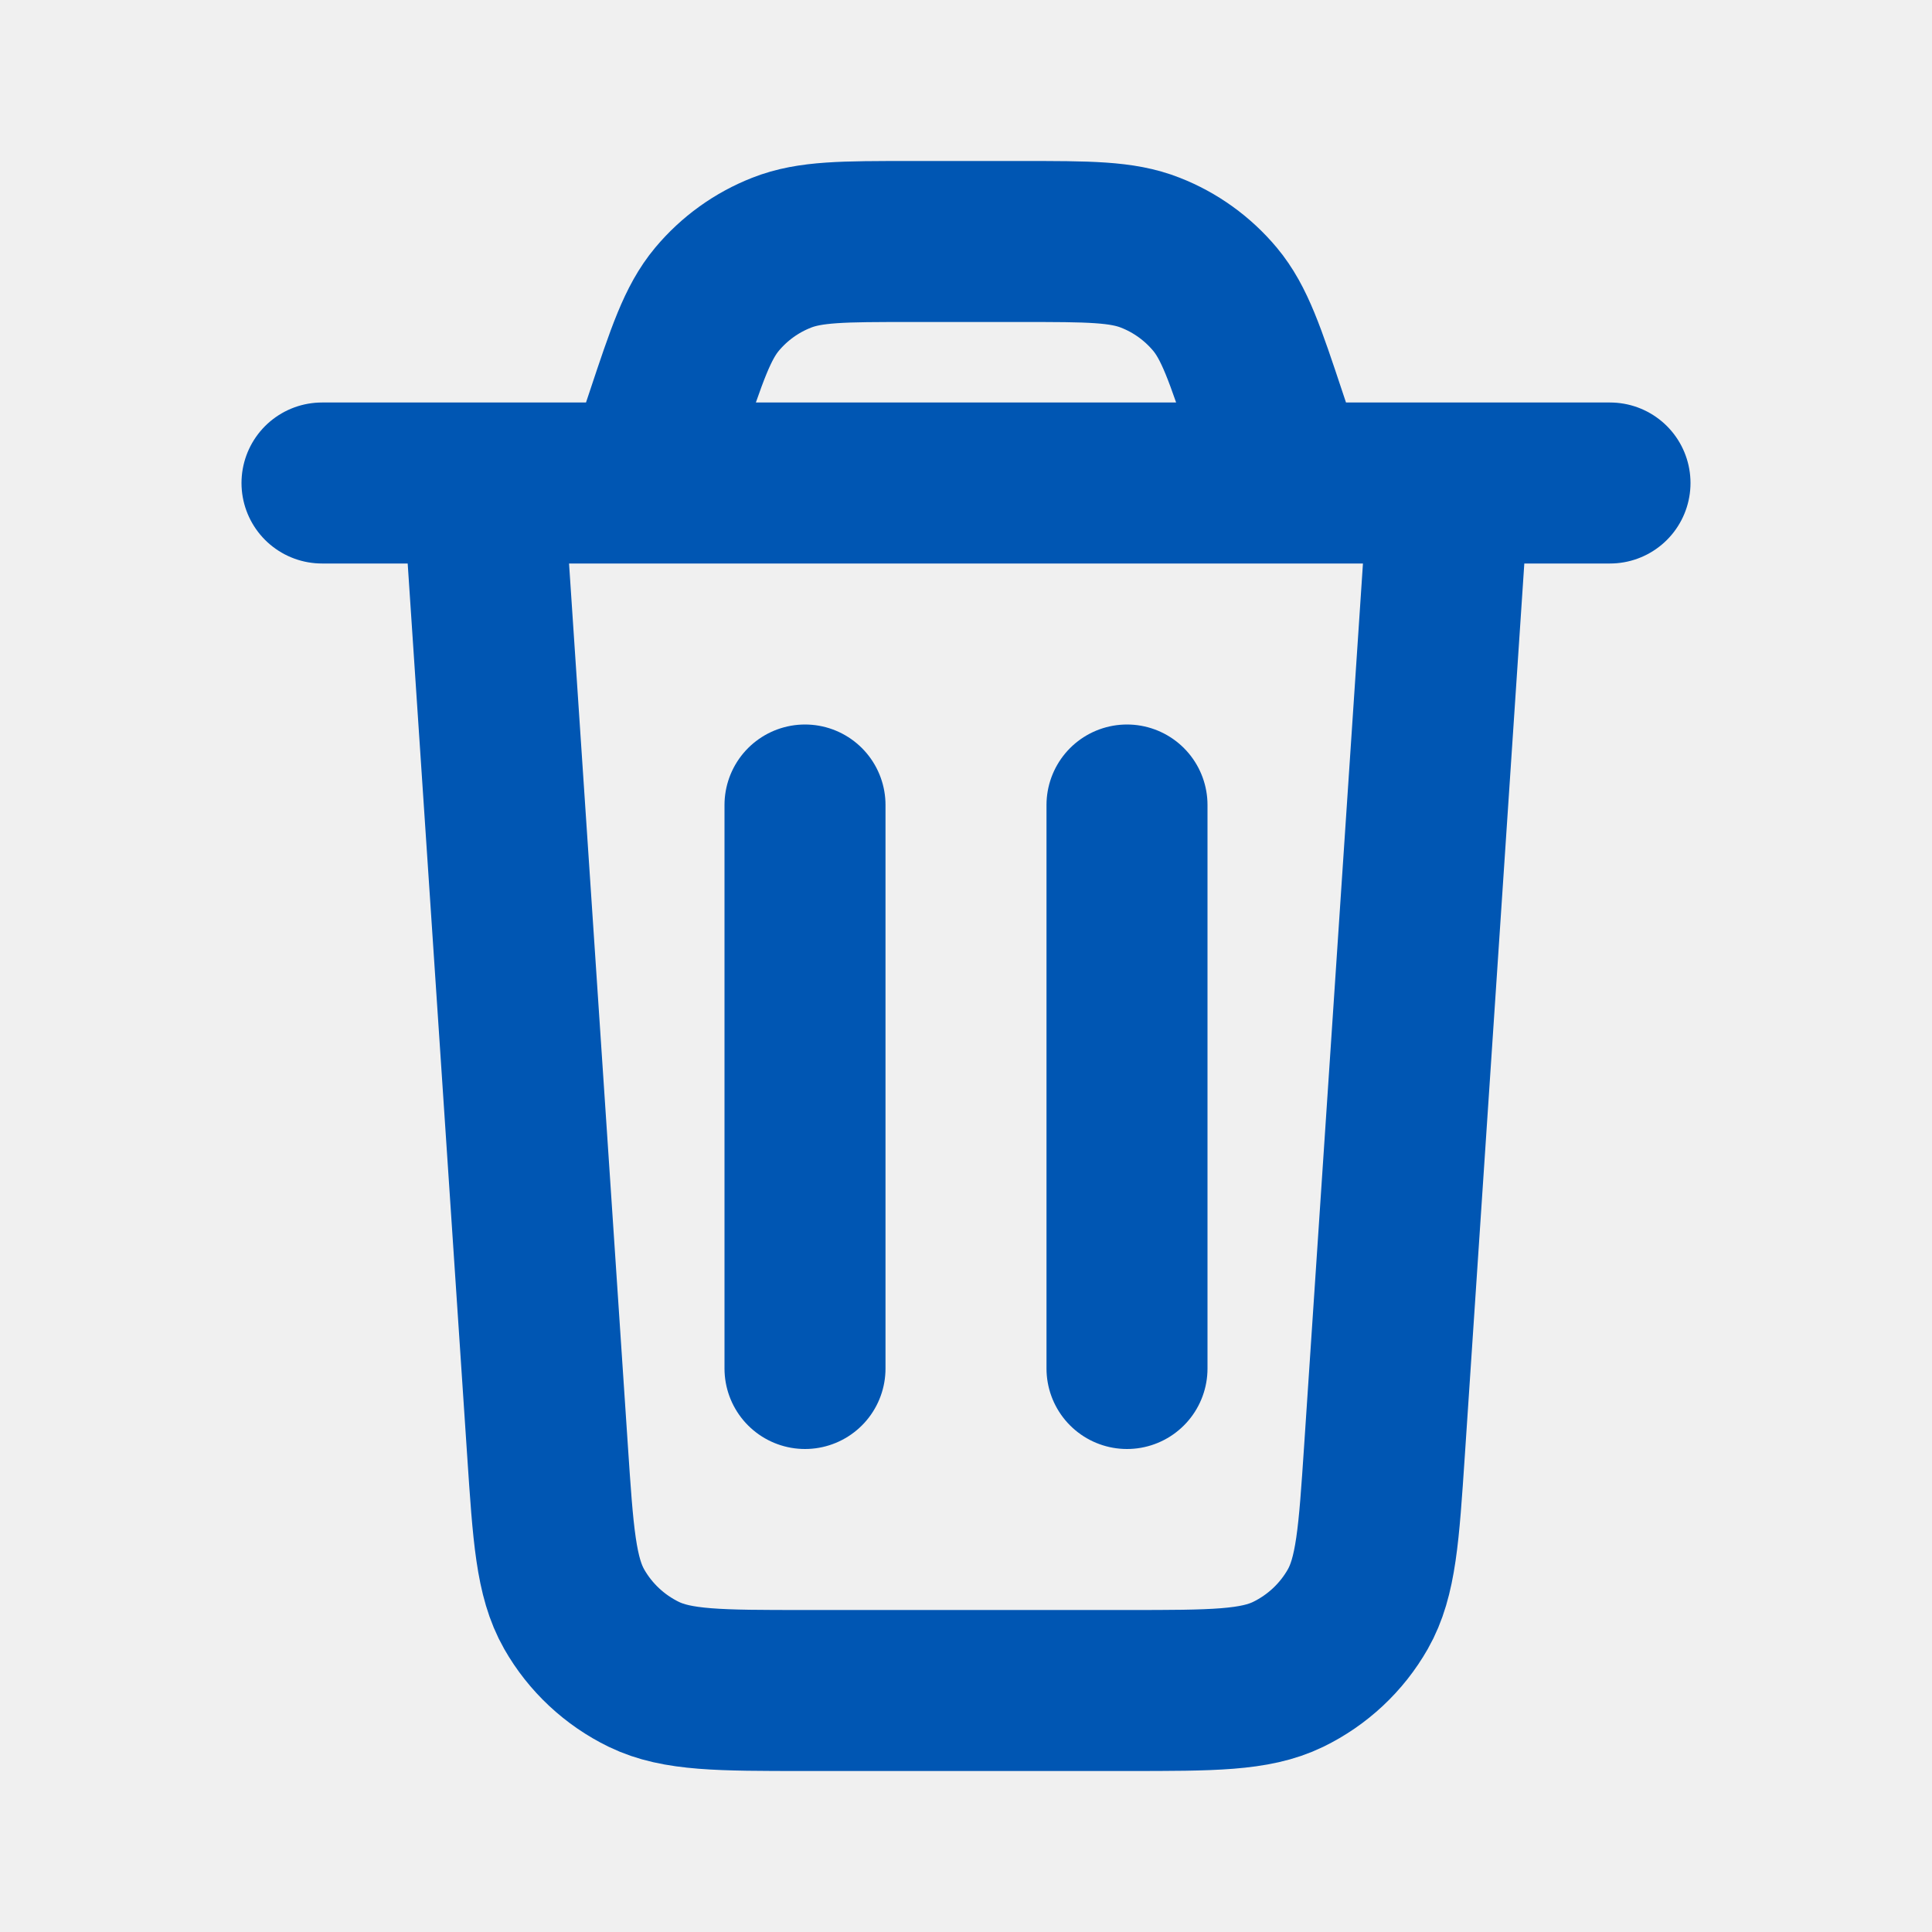
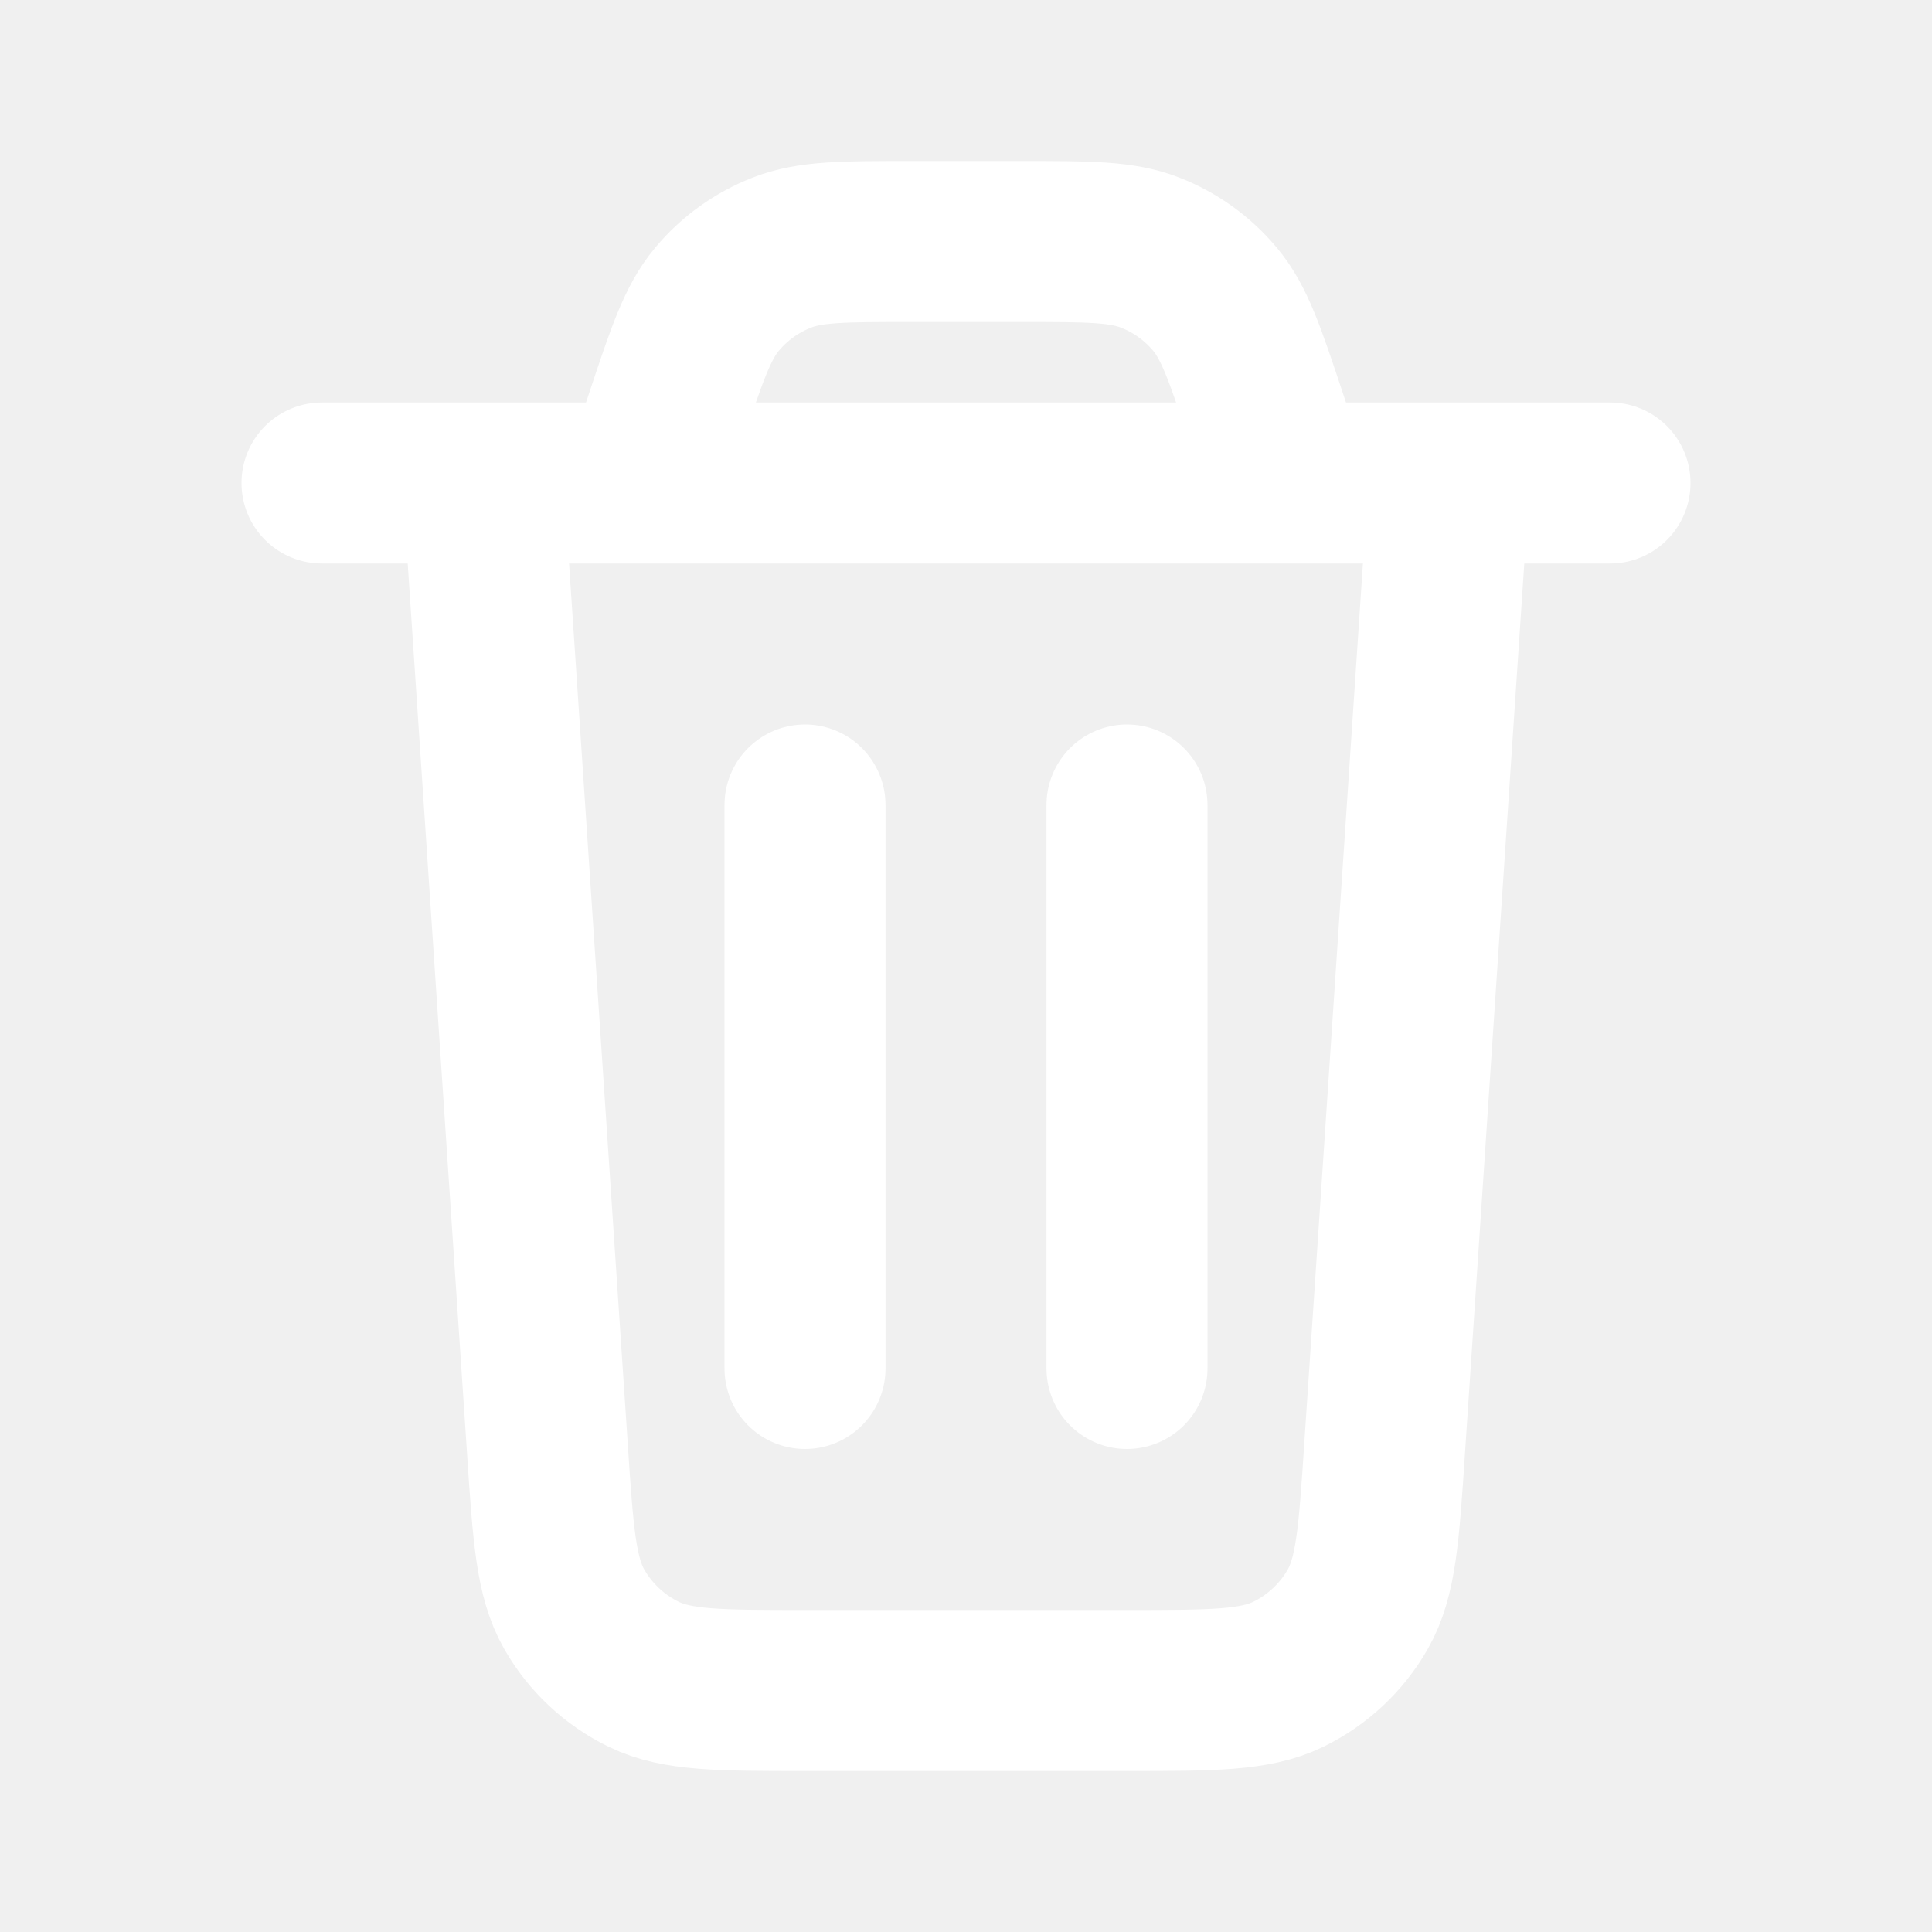
- <svg xmlns="http://www.w3.org/2000/svg" width="800px" height="800px" viewBox="0 0 24 24" fill="none" stroke="#0056b3">
+ <svg xmlns="http://www.w3.org/2000/svg" width="800px" height="800px" viewBox="0 0 24 24" fill="none" stroke="#fff">
  <g id="SVGRepo_bgCarrier" stroke-width="0" />
  <g id="SVGRepo_tracerCarrier" stroke-linecap="round" stroke-linejoin="round" />
  <g id="SVGRepo_iconCarrier">
-     <path d="M18 6L17.199 18.013C17.129 19.065 17.094 19.591 16.867 19.99C16.667 20.341 16.365 20.623 16.001 20.8C15.588 21 15.061 21 14.006 21H9.994C8.939 21 8.412 21 7.999 20.8C7.635 20.623 7.333 20.341 7.133 19.99C6.906 19.591 6.871 19.065 6.801 18.013L6 6M4 6H20M16 6L15.729 5.188C15.467 4.401 15.336 4.008 15.093 3.717C14.878 3.46 14.602 3.261 14.29 3.139C13.938 3 13.523 3 12.694 3H11.306C10.477 3 10.062 3 9.71 3.139C9.398 3.261 9.122 3.46 8.907 3.717C8.664 4.008 8.533 4.401 8.271 5.188L8 6M14 10V17M10 10V17" stroke="#0056b3" stroke-width="2" stroke-linecap="round" stroke-linejoin="round" />
+     <path d="M18 6L17.199 18.013C17.129 19.065 17.094 19.591 16.867 19.99C16.667 20.341 16.365 20.623 16.001 20.8C15.588 21 15.061 21 14.006 21H9.994C8.939 21 8.412 21 7.999 20.8C7.635 20.623 7.333 20.341 7.133 19.99C6.906 19.591 6.871 19.065 6.801 18.013L6 6M4 6H20M16 6L15.729 5.188C15.467 4.401 15.336 4.008 15.093 3.717C14.878 3.46 14.602 3.261 14.29 3.139C13.938 3 13.523 3 12.694 3H11.306C10.477 3 10.062 3 9.71 3.139C9.398 3.261 9.122 3.46 8.907 3.717C8.664 4.008 8.533 4.401 8.271 5.188L8 6M14 10V17M10 10V17" stroke="#fff" stroke-width="2" stroke-linecap="round" stroke-linejoin="round" />
  </g>
</svg>
